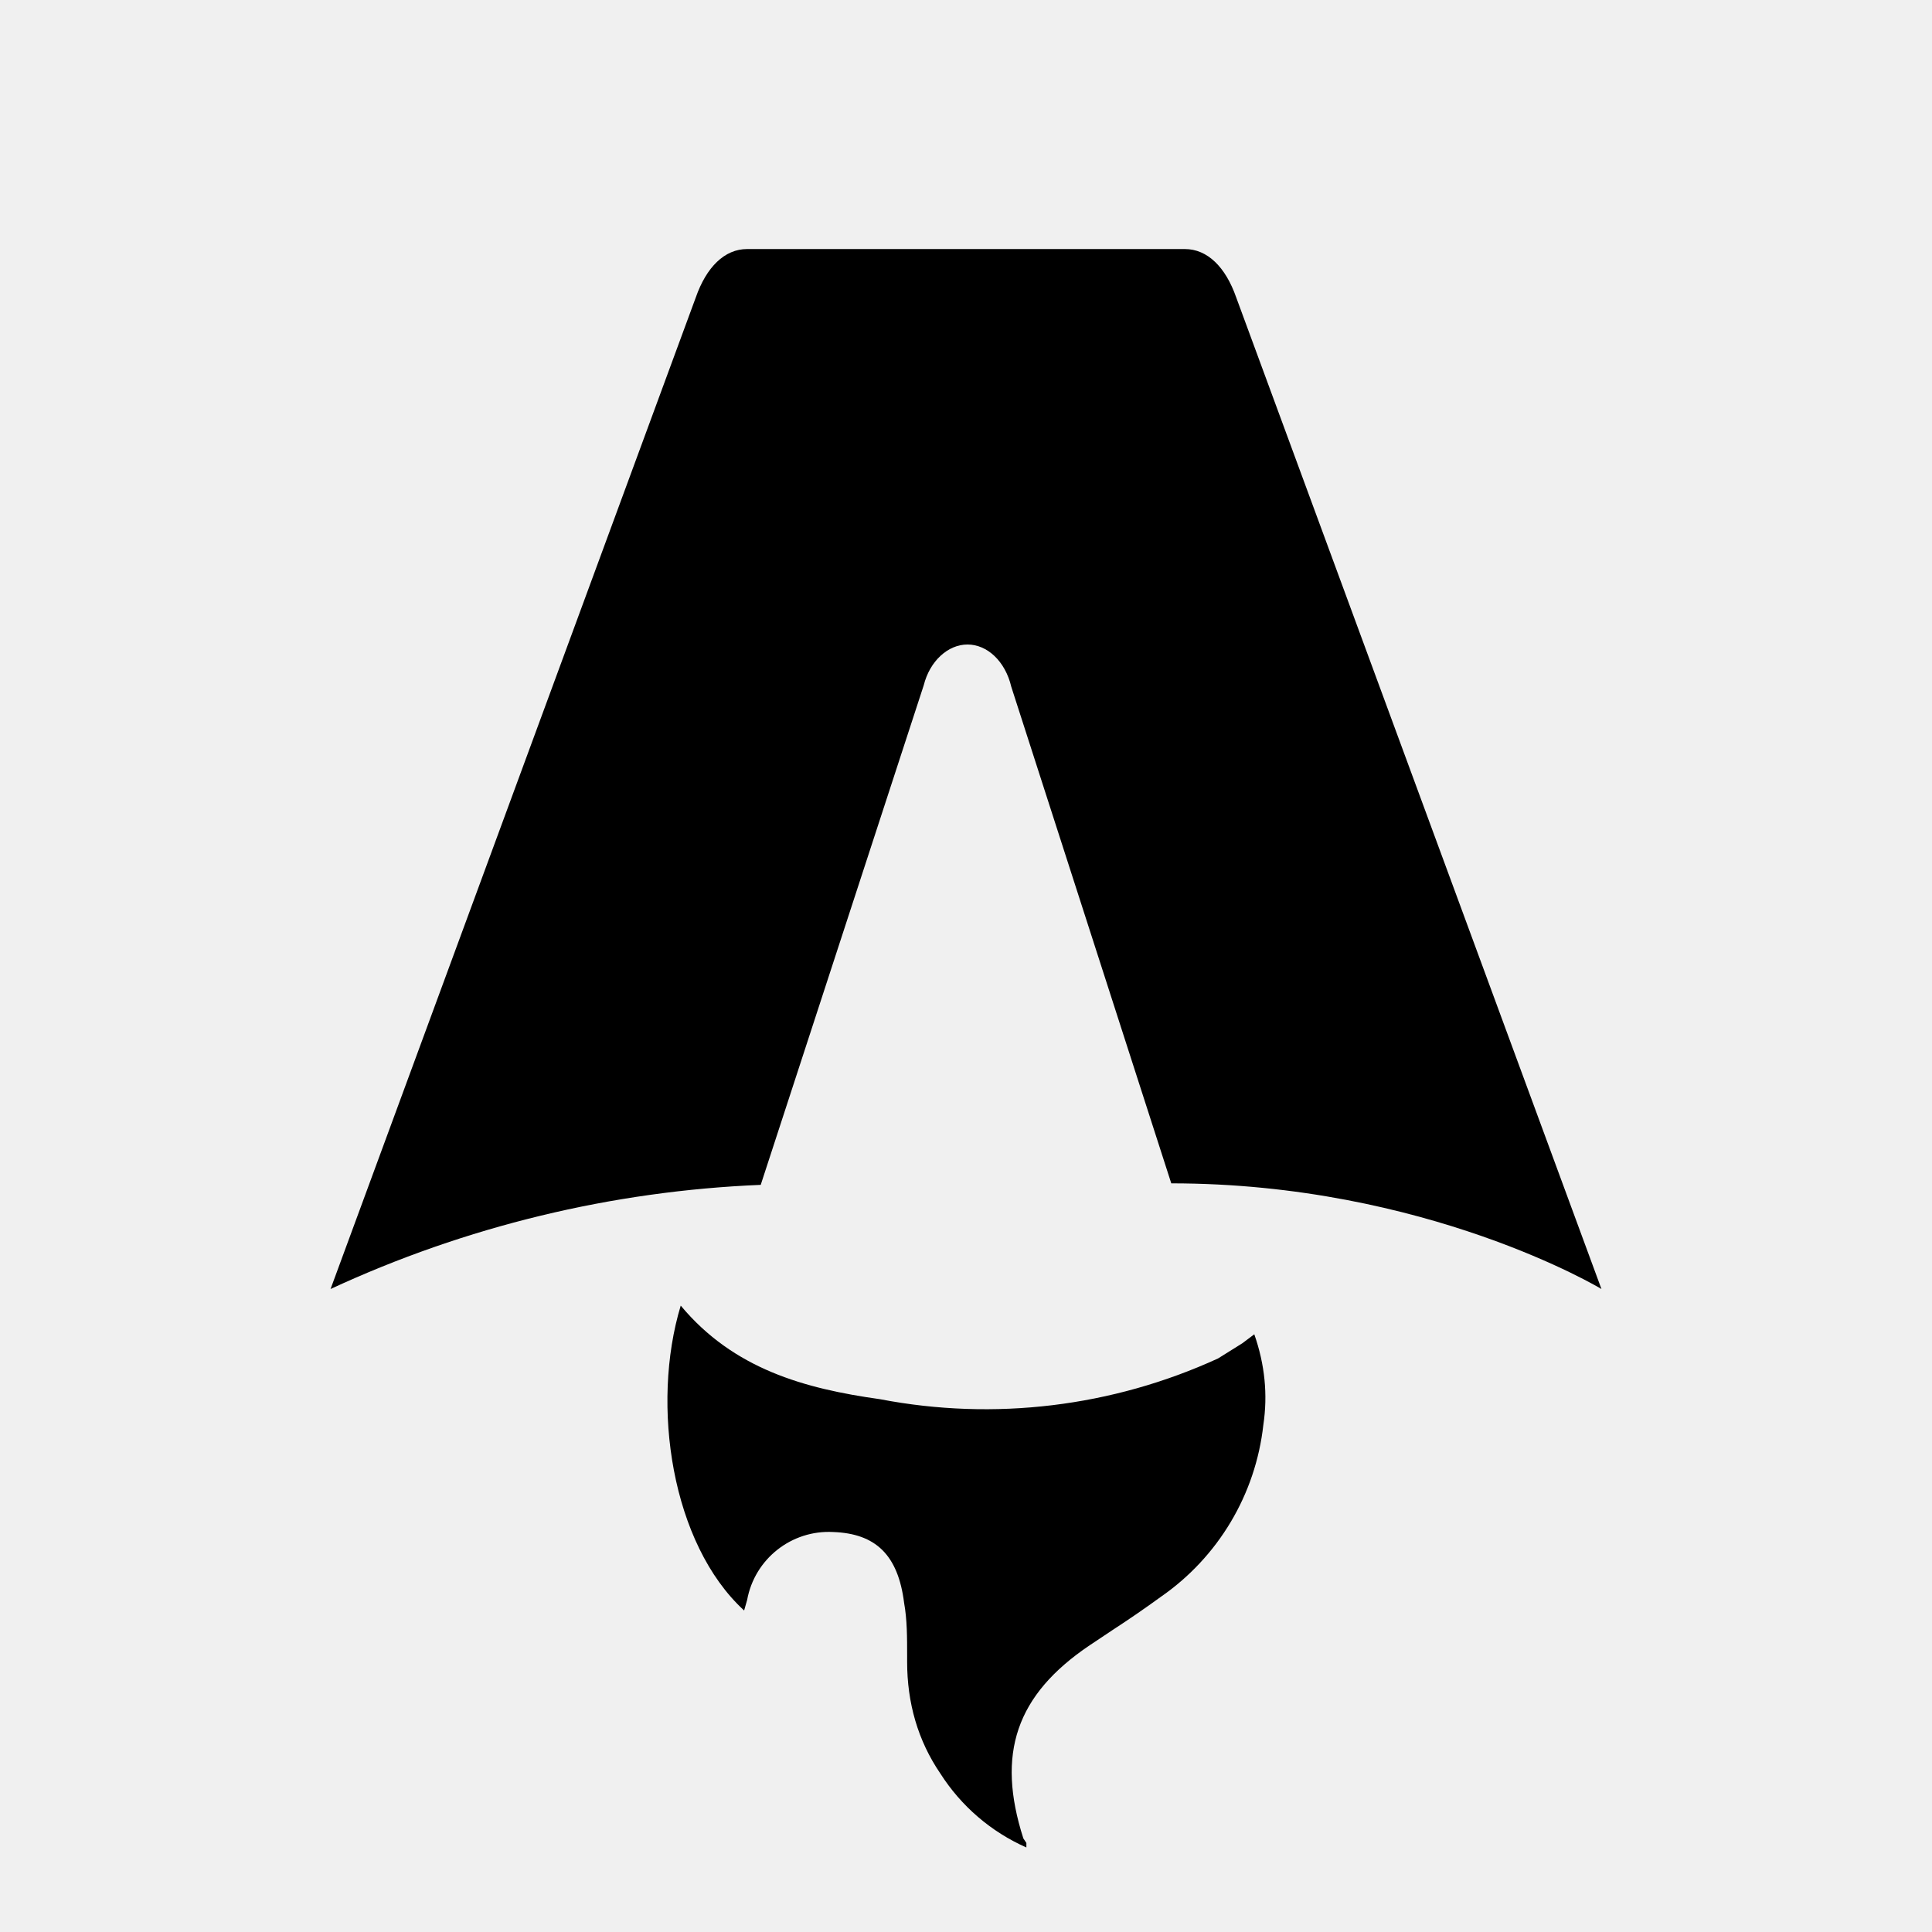
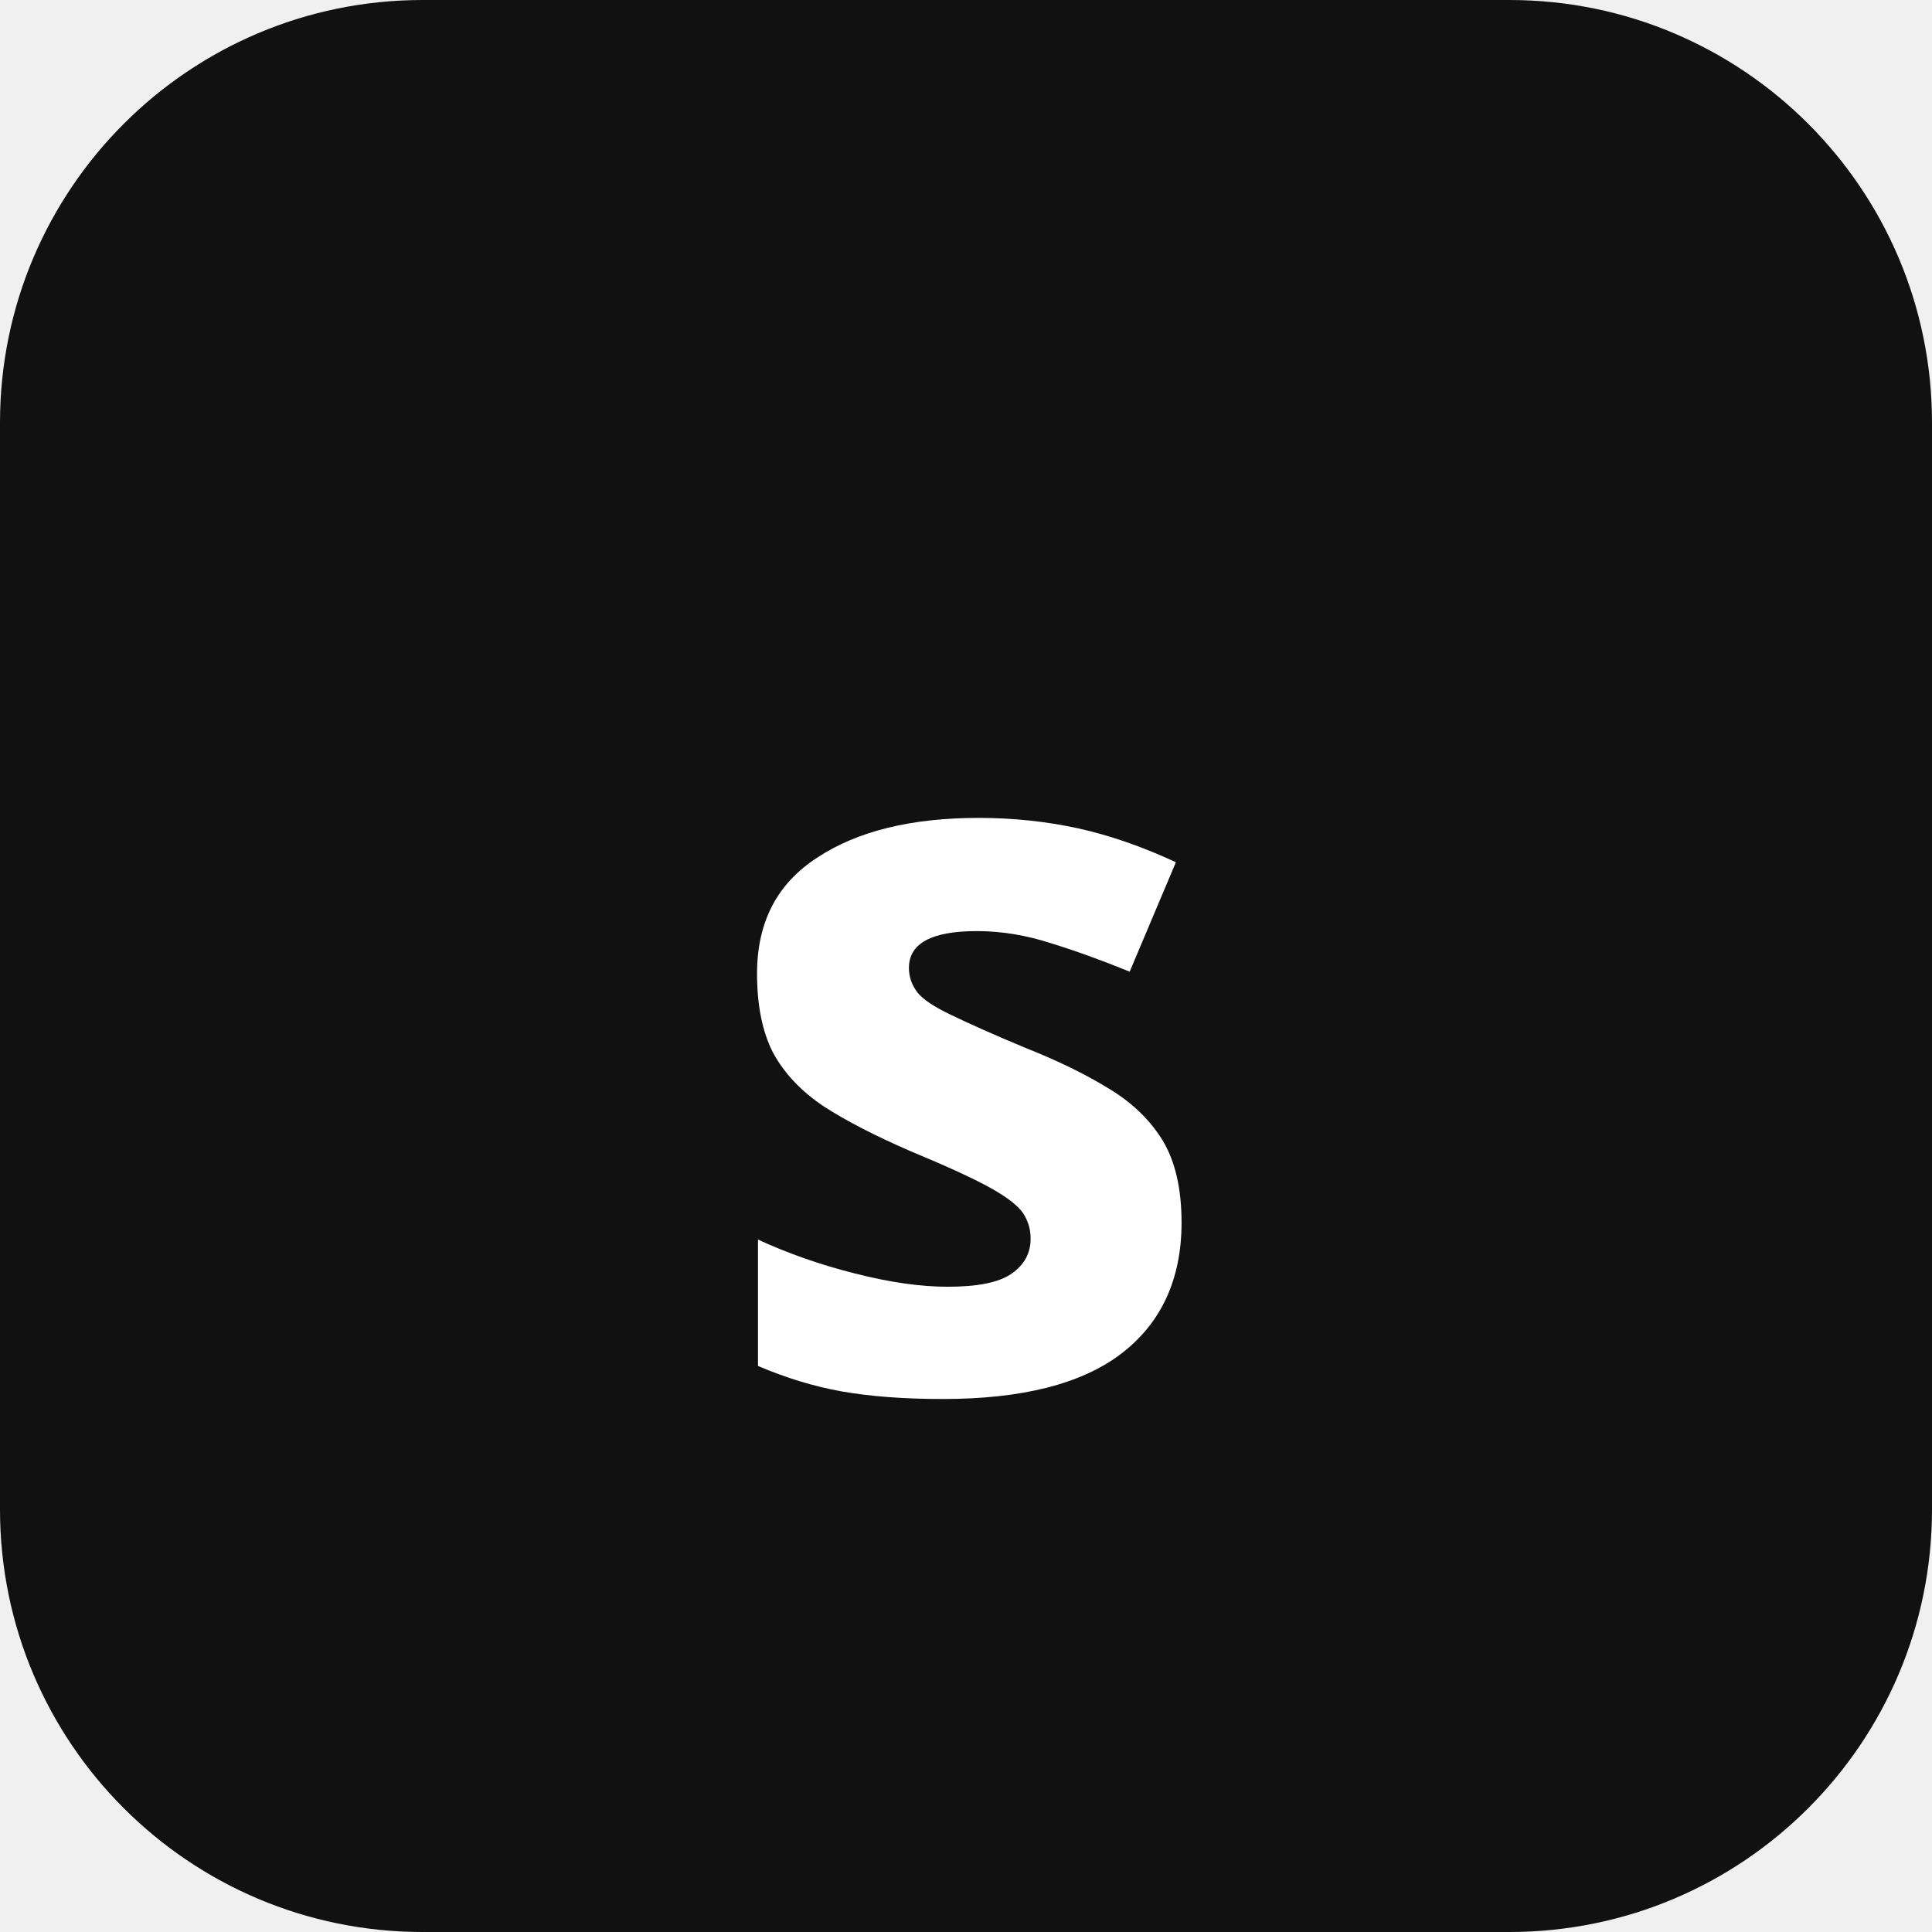
- <svg xmlns="http://www.w3.org/2000/svg" fill="none" viewBox="0 0 128 128">
-   <path d="M50.4 78.5a75.1 75.1 0 0 0-28.5 6.9l24.2-65.7c.7-2 1.9-3.2 3.4-3.2h29c1.5 0 2.7 1.2 3.4 3.2l24.2 65.7s-11.6-7-28.5-7L67 45.5c-.4-1.7-1.6-2.8-2.9-2.8-1.3 0-2.5 1.1-2.9 2.7L50.4 78.5Zm-1.1 28.2Zm-4.2-20.2c-2 6.6-.6 15.8 4.2 20.2a17.5 17.5 0 0 1 .2-.7 5.5 5.5 0 0 1 5.7-4.5c2.8.1 4.3 1.5 4.7 4.7.2 1.1.2 2.3.2 3.5v.4c0 2.7.7 5.2 2.2 7.4a13 13 0 0 0 5.7 4.9v-.3l-.2-.3c-1.8-5.6-.5-9.5 4.4-12.8l1.5-1a73 73 0 0 0 3.2-2.2 16 16 0 0 0 6.8-11.4c.3-2 .1-4-.6-6l-.8.6-1.6 1a37 37 0 0 1-22.4 2.7c-5-.7-9.7-2-13.2-6.2Z" />
-   <style>
-         path { fill: #000; }
-         @media (prefers-color-scheme: dark) {
-             path { fill: #FFF; }
-         }
-     </style>
+ <svg xmlns="http://www.w3.org/2000/svg" viewBox="0 0 32 32">
+   <rect width="32" height="32" rx="7" fill="#111" />
+   <text x="16" y="23" font-family="system-ui, sans-serif" font-size="17" font-weight="700" fill="#fff" text-anchor="middle">s</text>
</svg>
